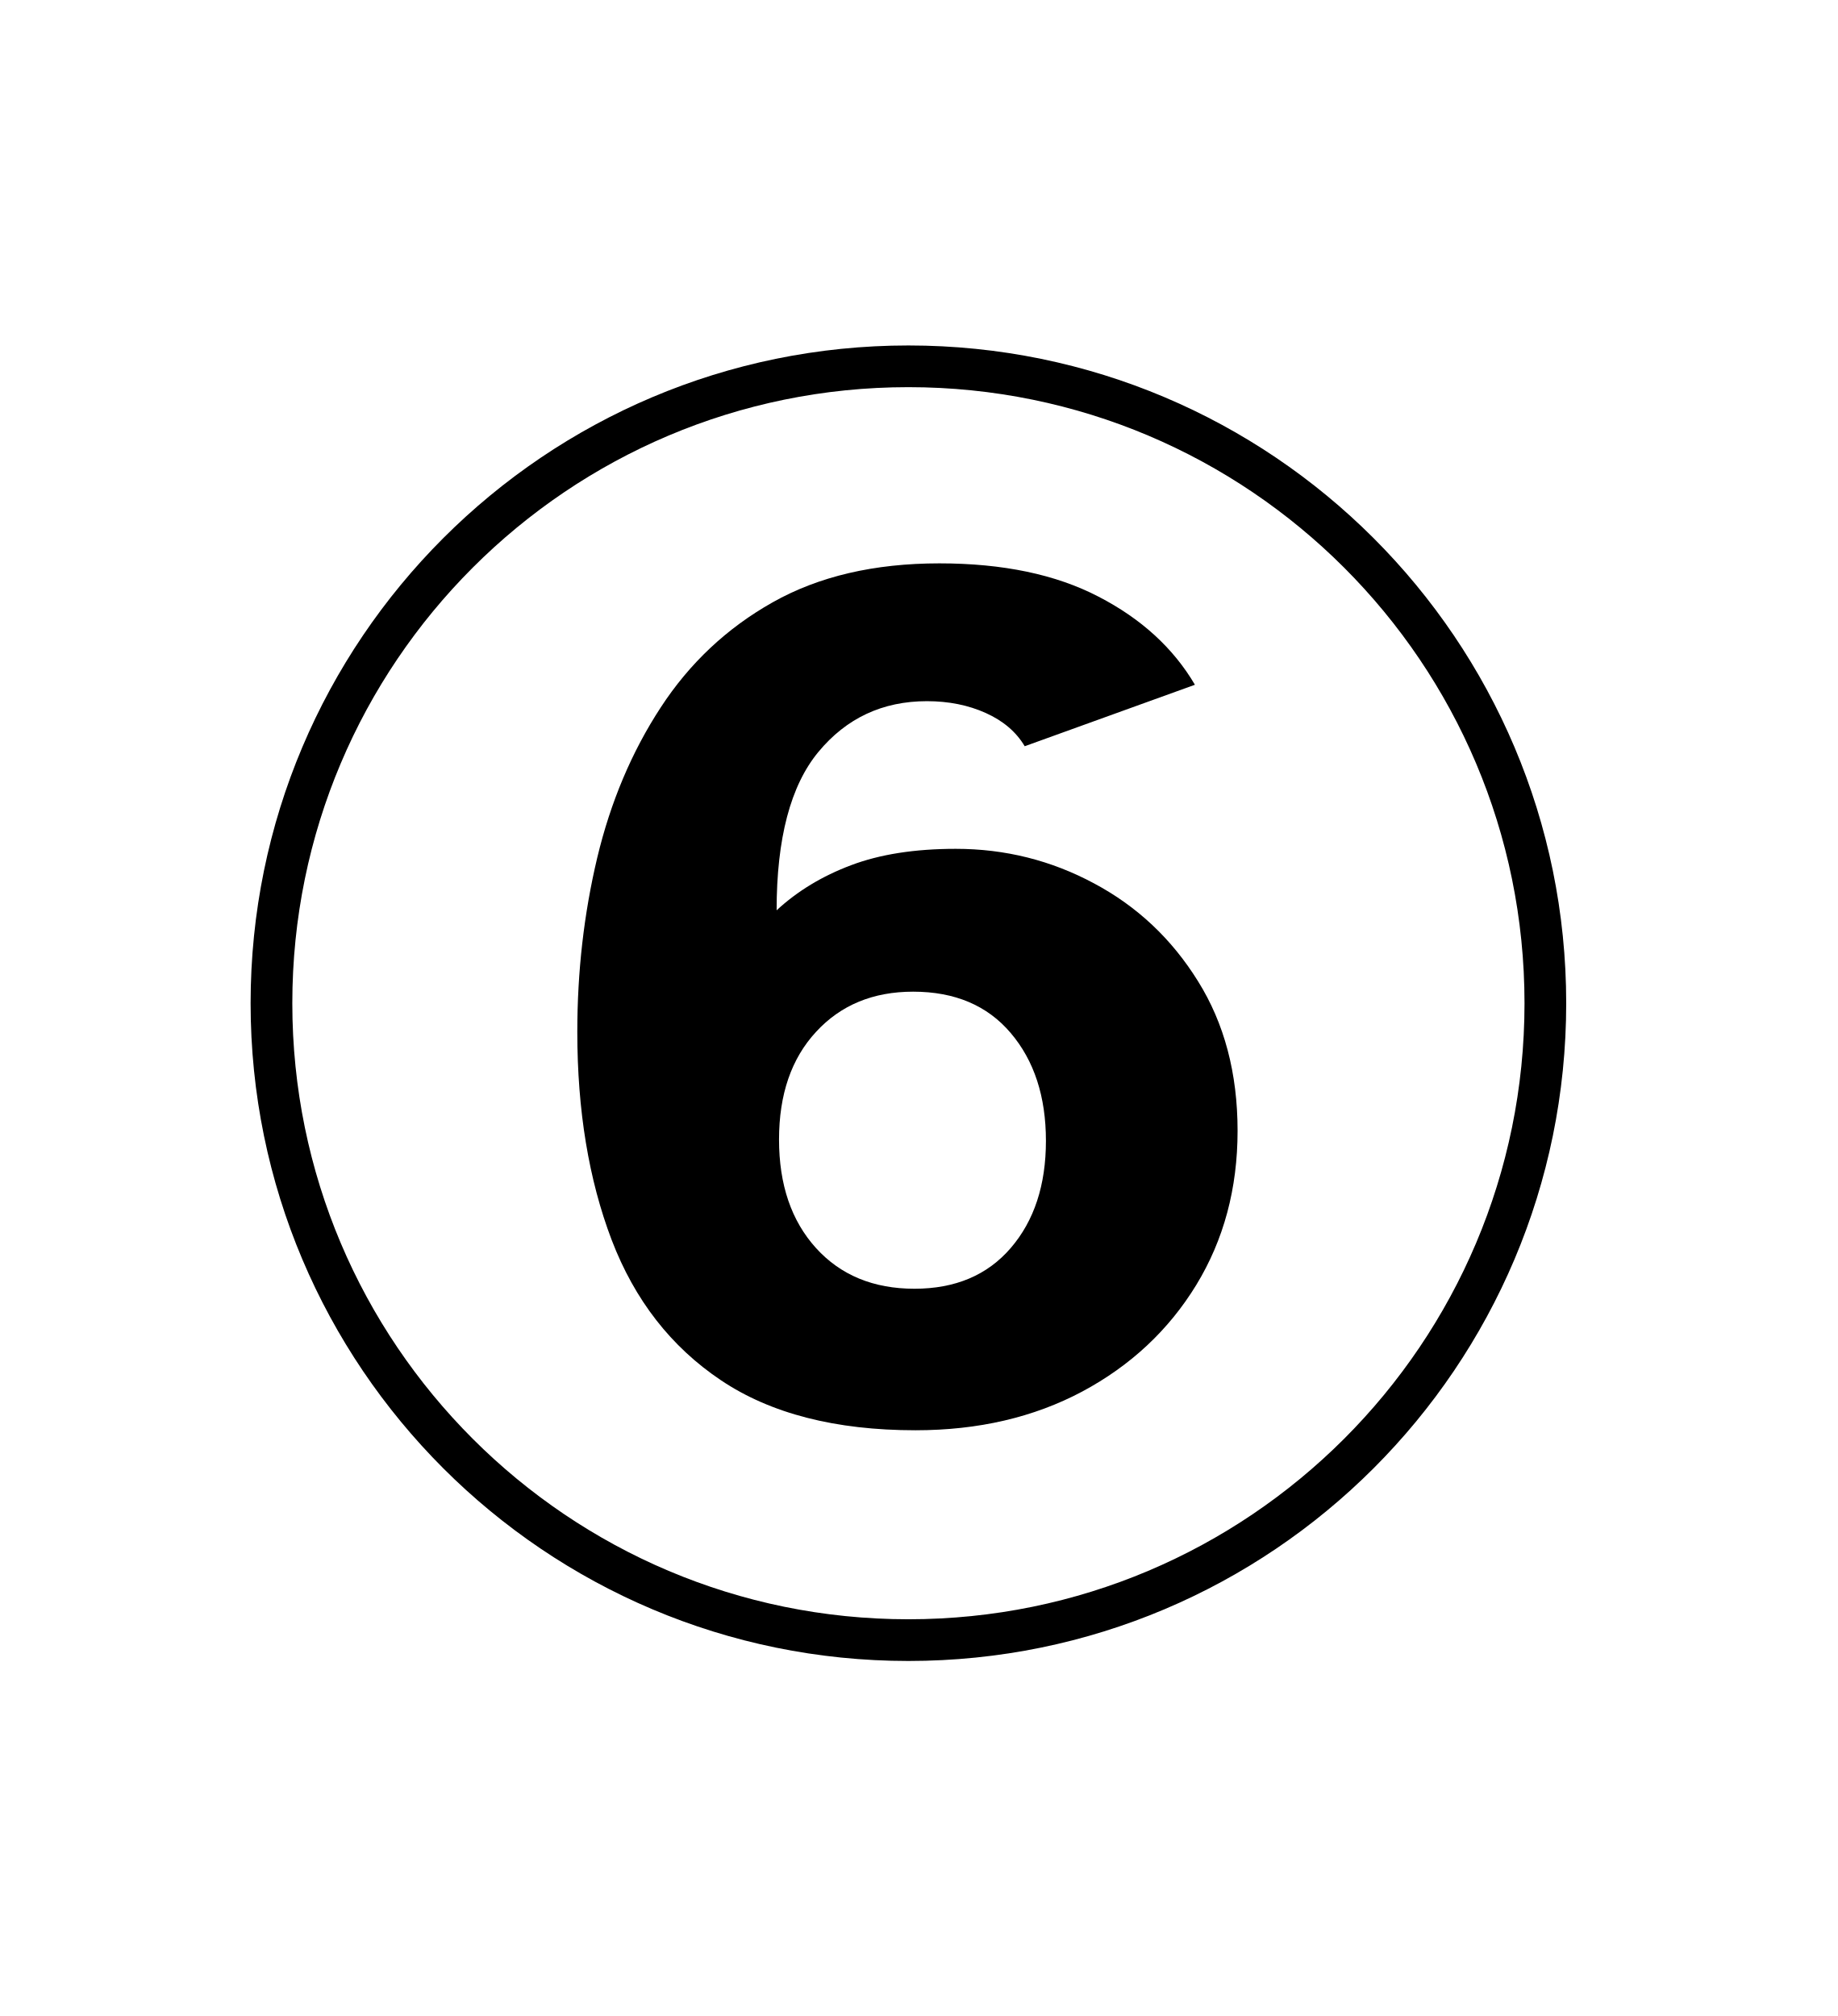
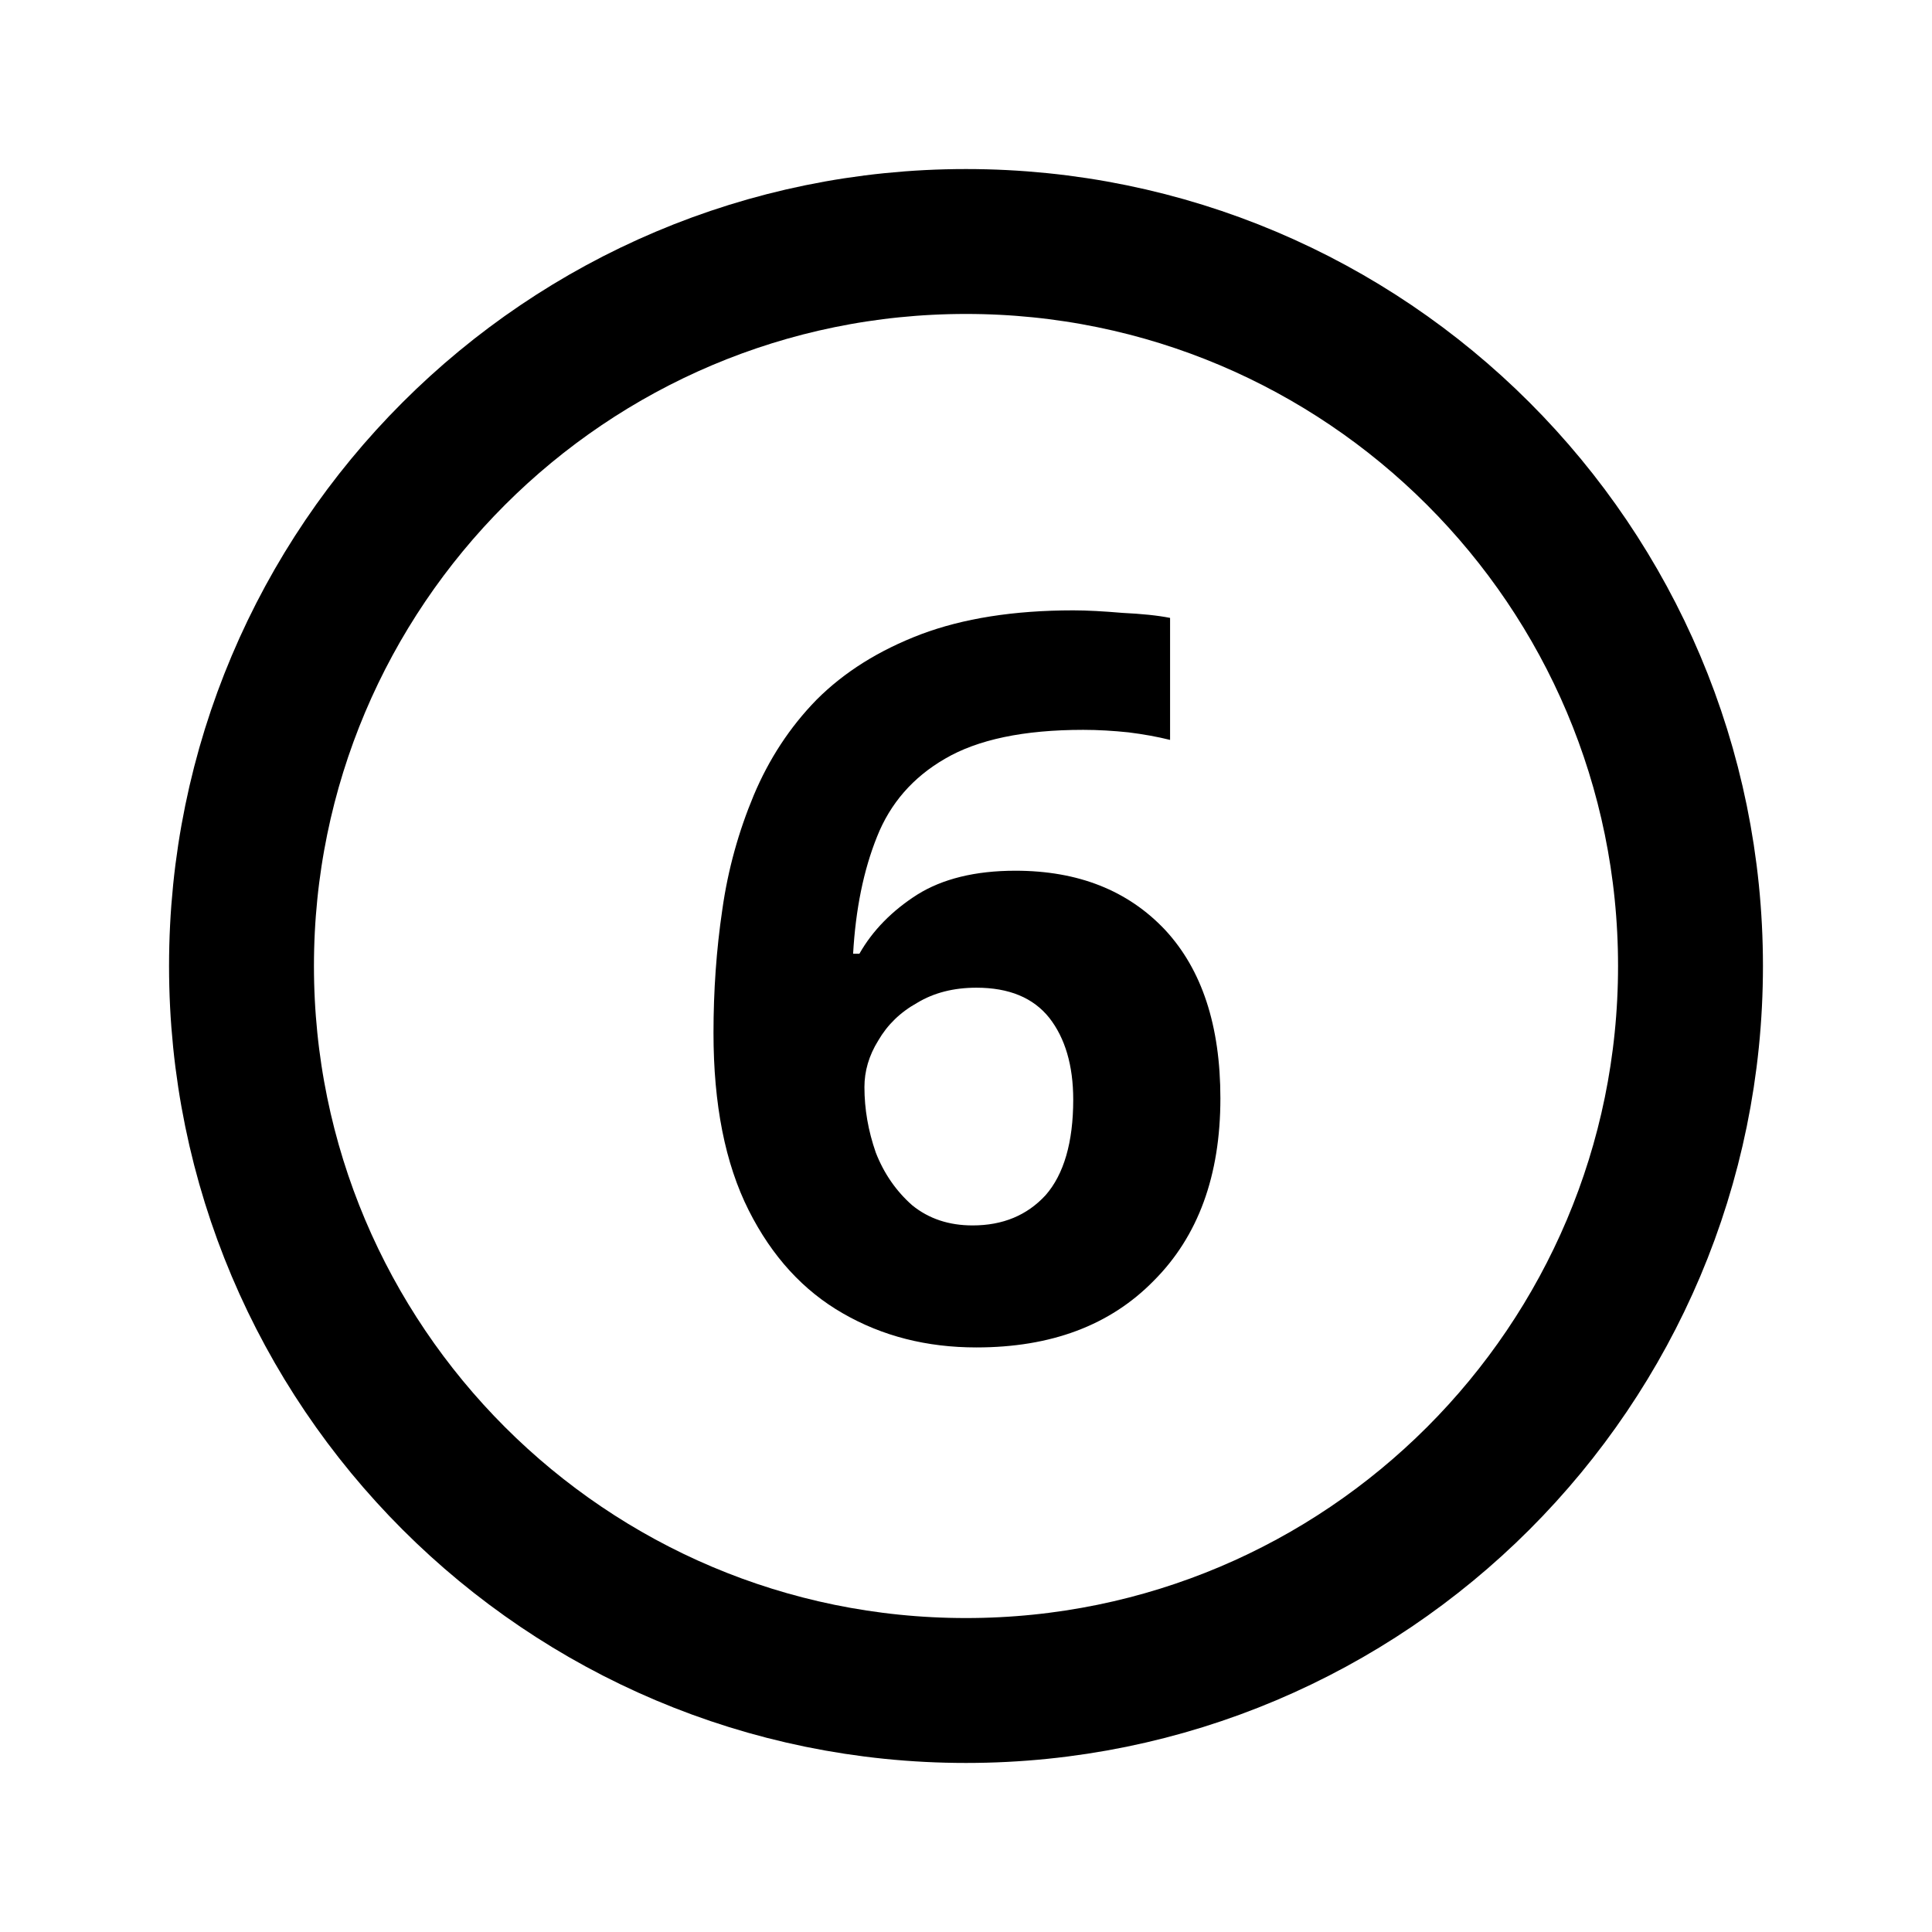
- <svg xmlns="http://www.w3.org/2000/svg" width="175" zoomAndPan="magnify" viewBox="0 0 131.25 144" height="192" preserveAspectRatio="xMidYMid meet" version="1.2">
+ <svg xmlns="http://www.w3.org/2000/svg" viewBox="0 0 24 24" width="24" height="24" role="img" aria-label="Tonic shape 6">
  <defs>
-     <clipPath id="2a134d5da5">
-       <path d="M 17.898 24.676 L 111.859 24.676 L 111.859 118.641 L 17.898 118.641 Z M 17.898 24.676 " />
-     </clipPath>
-     <clipPath id="1436cb12ac">
-       <path d="M 64.879 24.676 C 38.934 24.676 17.898 45.711 17.898 71.66 C 17.898 97.605 38.934 118.641 64.879 118.641 C 90.828 118.641 111.859 97.605 111.859 71.66 C 111.859 45.711 90.828 24.676 64.879 24.676 Z M 64.879 24.676 " />
-     </clipPath>
+     <style>
+       @font-face {
+         font-family: "Atkinson Hyperlegible Next";
+         src: url("../../fonts/atkinsonHyperlegibleNextBold.otf") format("opentype");
+         font-style: normal;
+         font-weight: 700;
+       }
+       .ring {
+         fill: none;
+         stroke: #000;
+         stroke-width: 1.8;
+       }
+       .digit {
+         fill: #000;
+         font-family: "Atkinson Hyperlegible Next", "Atkinson Hyperlegible", system-ui, sans-serif;
+         font-weight: 700;
+         font-size: 12.5px;
+         text-anchor: middle;
+         dominant-baseline: middle;
+       }
+     </style>
  </defs>
-   <g id="0d388df51e">
-     <g clip-rule="nonzero" clip-path="url(#2a134d5da5)">
-       <g clip-rule="nonzero" clip-path="url(#1436cb12ac)">
-         <path style="fill:none;stroke-width:8;stroke-linecap:butt;stroke-linejoin:miter;stroke:#000000;stroke-opacity:1;stroke-miterlimit:4;" d="M 63.093 -0.002 C 28.25 -0.002 0.001 28.247 0.001 63.096 C 0.001 97.939 28.25 126.188 63.093 126.188 C 97.942 126.188 126.186 97.939 126.186 63.096 C 126.186 28.247 97.942 -0.002 63.093 -0.002 Z M 63.093 -0.002 " transform="matrix(0.744631,0,0,0.744631,17.89773,24.67729)" />
-       </g>
-     </g>
-     <g style="fill:#000000;fill-opacity:1;">
-       <g transform="translate(36.66936, 101.0838)">
-         <path style="stroke:none" d="M 28.719 1.078 C 23 1.078 18.363 -0.113 14.812 -2.5 C 11.258 -4.883 8.66 -8.223 7.016 -12.516 C 5.379 -16.816 4.562 -21.77 4.562 -27.375 C 4.562 -31.676 5.035 -35.82 5.984 -39.812 C 6.941 -43.812 8.453 -47.391 10.516 -50.547 C 12.578 -53.711 15.242 -56.219 18.516 -58.062 C 21.797 -59.914 25.766 -60.844 30.422 -60.844 C 34.953 -60.844 38.738 -60.051 41.781 -58.469 C 44.832 -56.895 47.129 -54.797 48.672 -52.172 L 36.516 -47.781 C 35.91 -48.801 34.984 -49.594 33.734 -50.156 C 32.484 -50.719 31.082 -51 29.531 -51 C 26.363 -51 23.781 -49.789 21.781 -47.375 C 19.789 -44.969 18.797 -41.195 18.797 -36.062 C 20.285 -37.438 22.055 -38.508 24.109 -39.281 C 26.172 -40.062 28.664 -40.453 31.594 -40.453 C 35.113 -40.453 38.406 -39.629 41.469 -37.984 C 44.539 -36.348 47.016 -34.02 48.891 -31 C 50.773 -27.988 51.719 -24.426 51.719 -20.312 C 51.719 -16.195 50.734 -12.523 48.766 -9.297 C 46.797 -6.078 44.082 -3.539 40.625 -1.688 C 37.164 0.156 33.195 1.078 28.719 1.078 Z M 28.641 -9.031 C 31.555 -9.031 33.848 -10 35.516 -11.938 C 37.191 -13.883 38.031 -16.438 38.031 -19.594 C 38.031 -22.758 37.191 -25.328 35.516 -27.297 C 33.848 -29.266 31.523 -30.25 28.547 -30.25 C 25.68 -30.25 23.367 -29.289 21.609 -27.375 C 19.848 -25.469 18.969 -22.906 18.969 -19.688 C 18.969 -16.469 19.848 -13.883 21.609 -11.938 C 23.367 -10 25.711 -9.031 28.641 -9.031 Z M 28.641 -9.031 " />
-       </g>
-     </g>
-   </g>
+   <circle class="ring" cx="12" cy="12" r="9" />
+   <text class="digit" x="12" y="12.2">6</text>
</svg>
